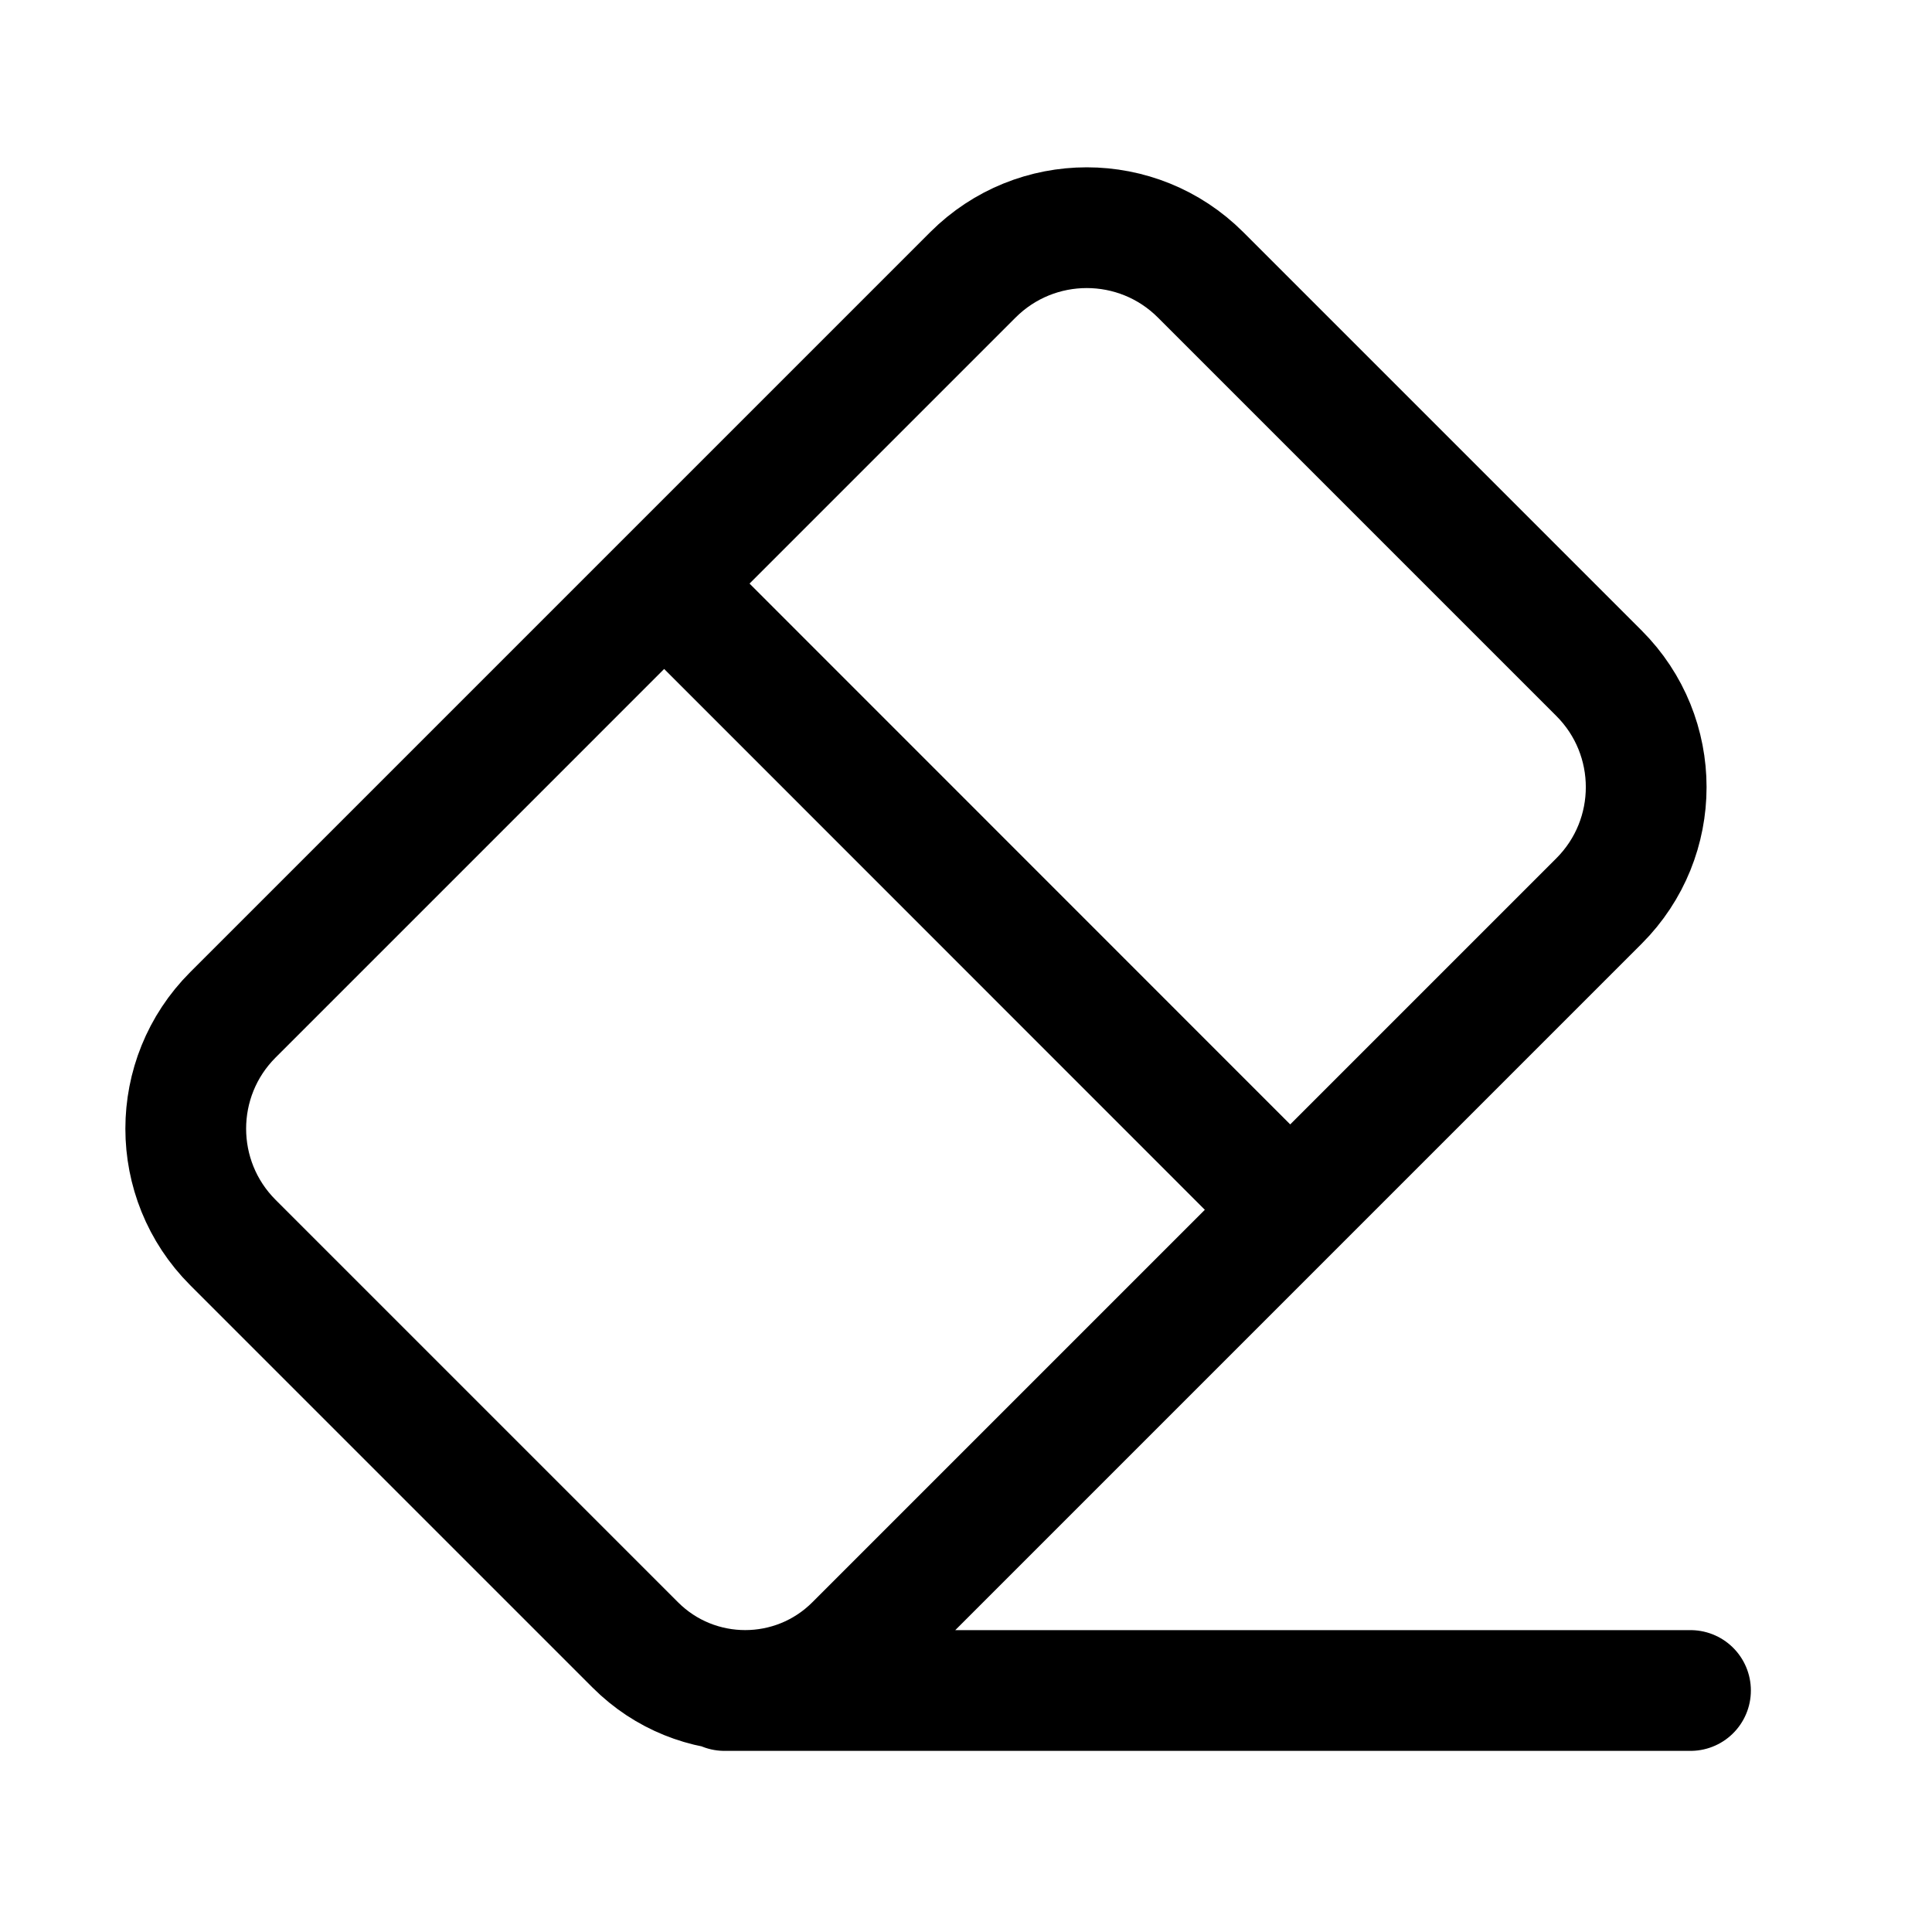
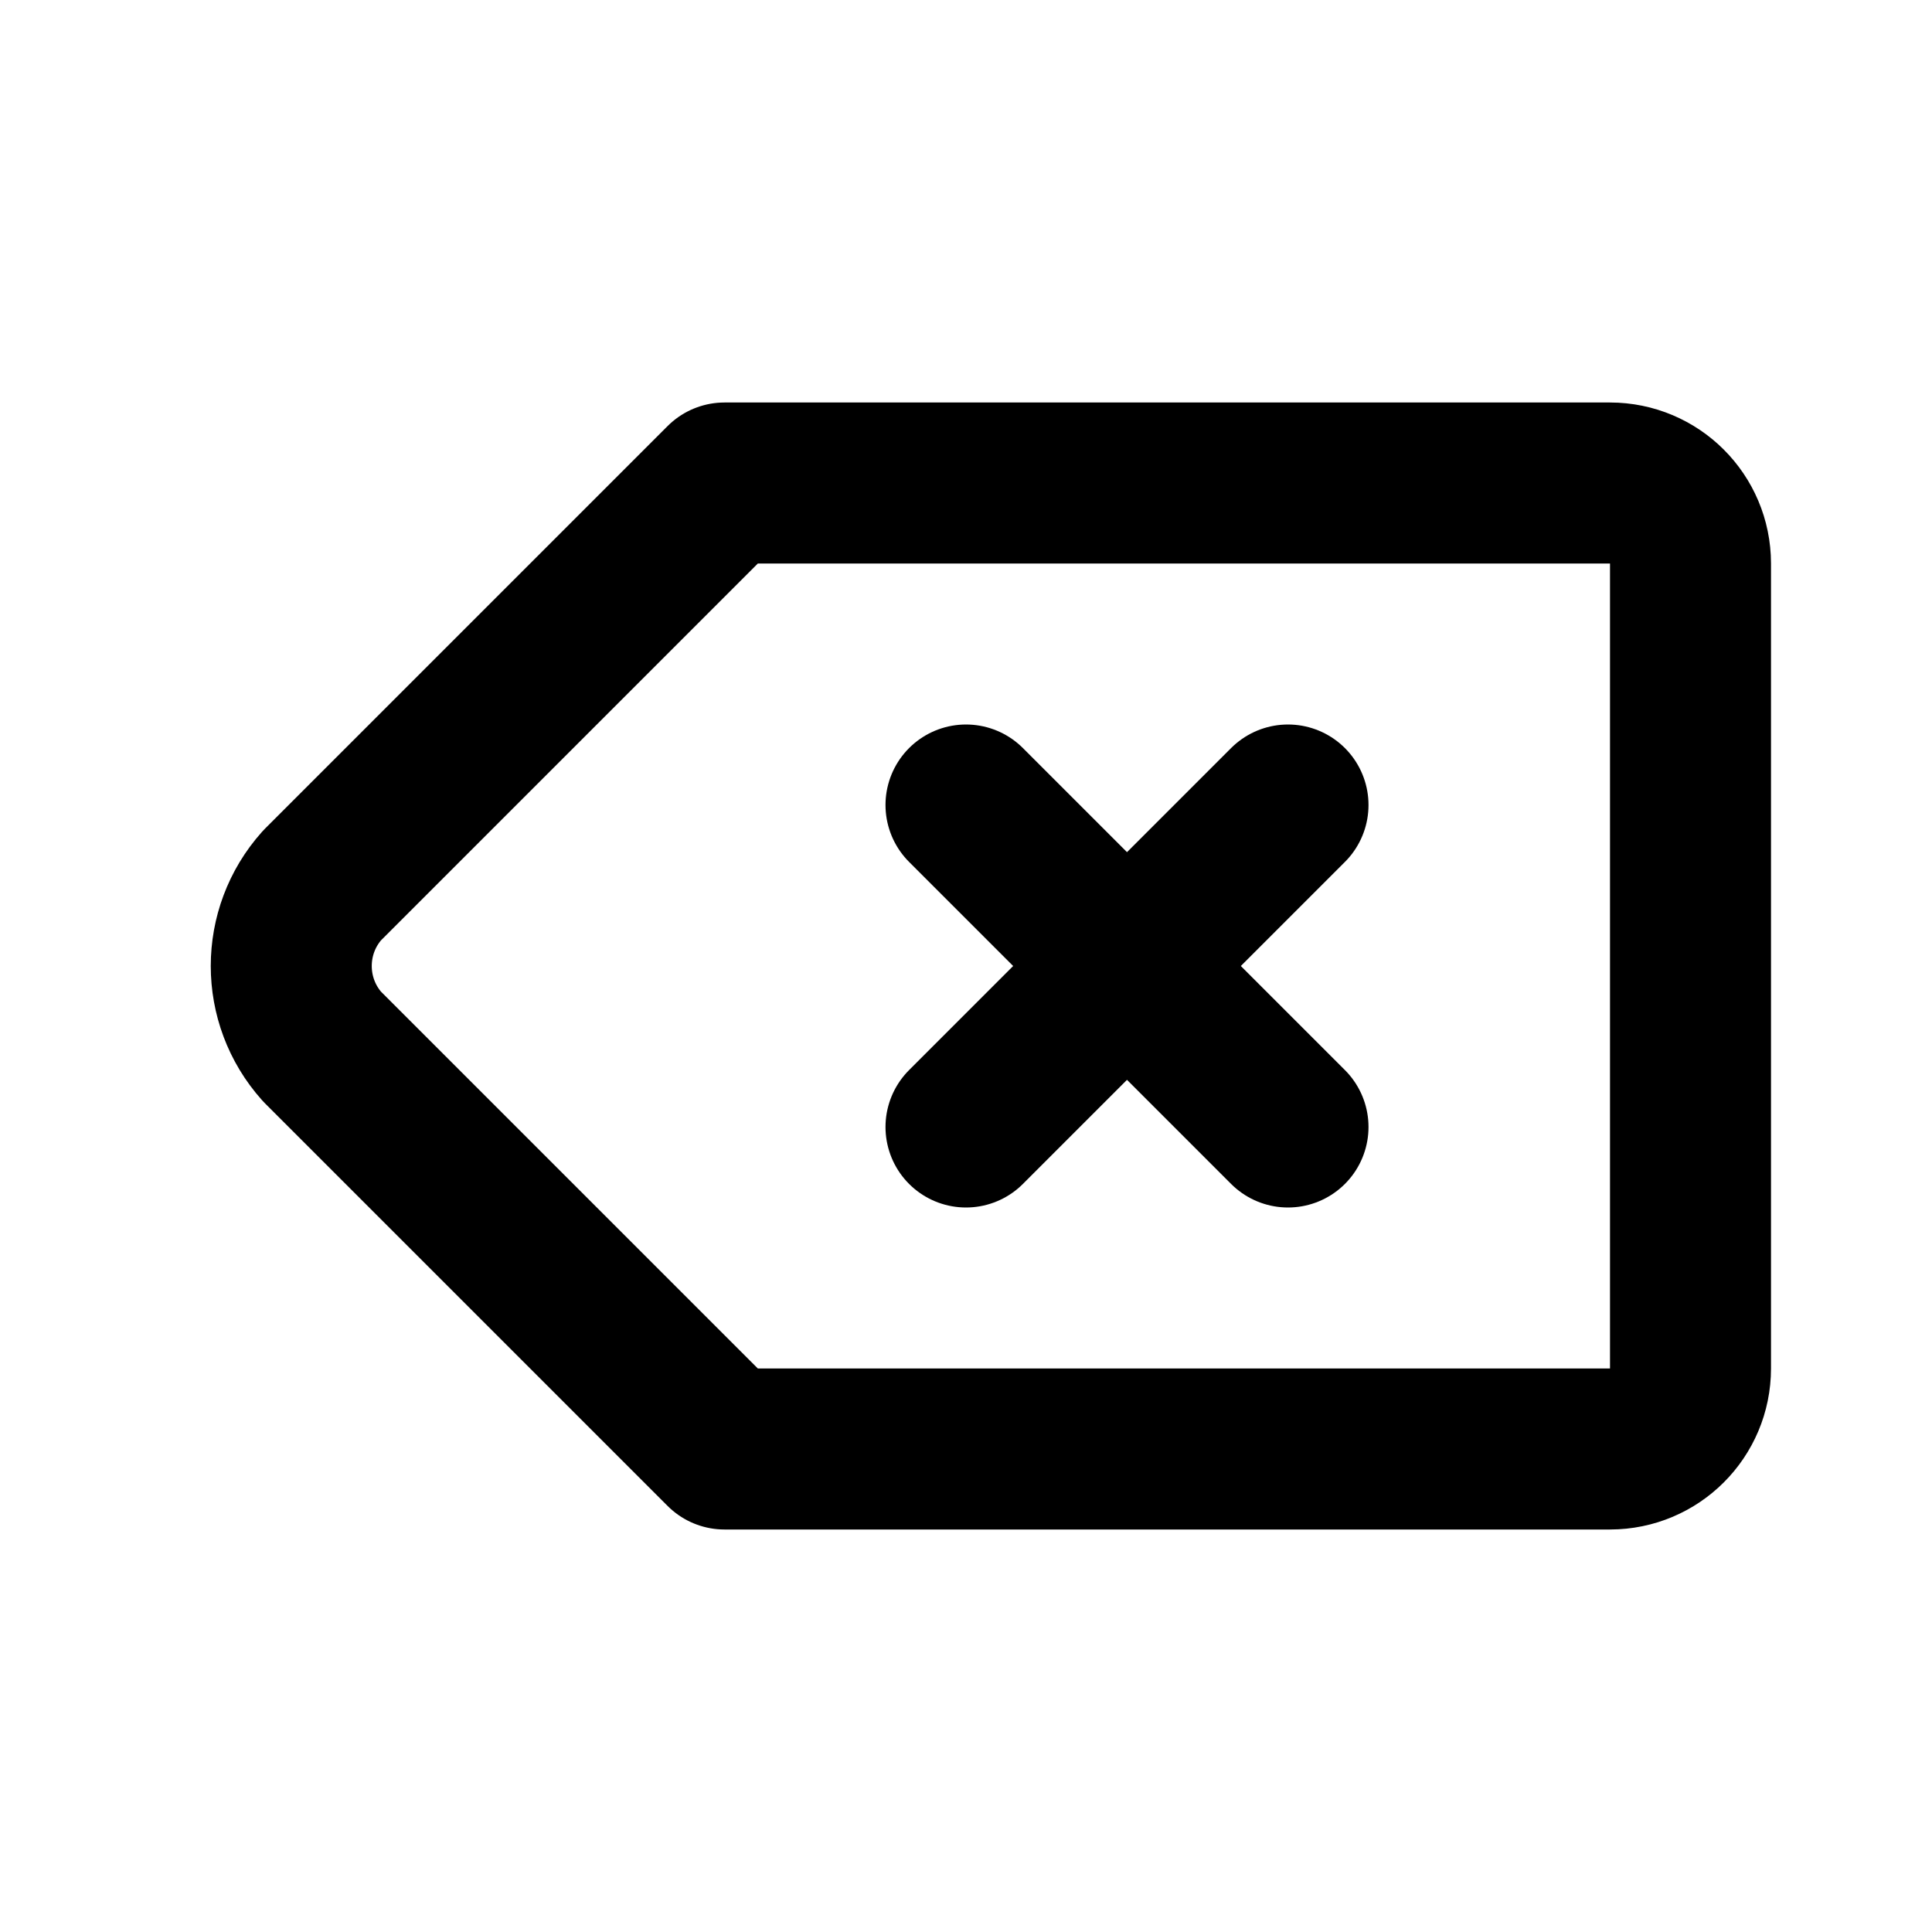
<svg xmlns="http://www.w3.org/2000/svg" viewBox="0 0 24 24">
-   <path fill="none" stroke="currentColor" stroke-linecap="round" stroke-linejoin="round" stroke-width="1.5" d="M21 21H9m6.889-6.11L8.464 7.463m-5.571 5.144l9.193-9.193a2 2 0 0 1 2.828 0l4.95 4.95a2 2 0 0 1 0 2.828l-9.243 9.243a1.93 1.93 0 0 1-2.728 0l-5-5a2 2 0 0 1 0-2.828" />
+   <path fill="none" stroke="currentColor" stroke-linecap="round" stroke-linejoin="round" stroke-width="2" d="M20 6a1 1 0 0 1 1 1v10a1 1 0 0 1-1 1H9l-5-5a1.5 1.5 0 0 1 0-2l5-5zm-8 4l4 4m0-4l-4 4" />
</svg>
